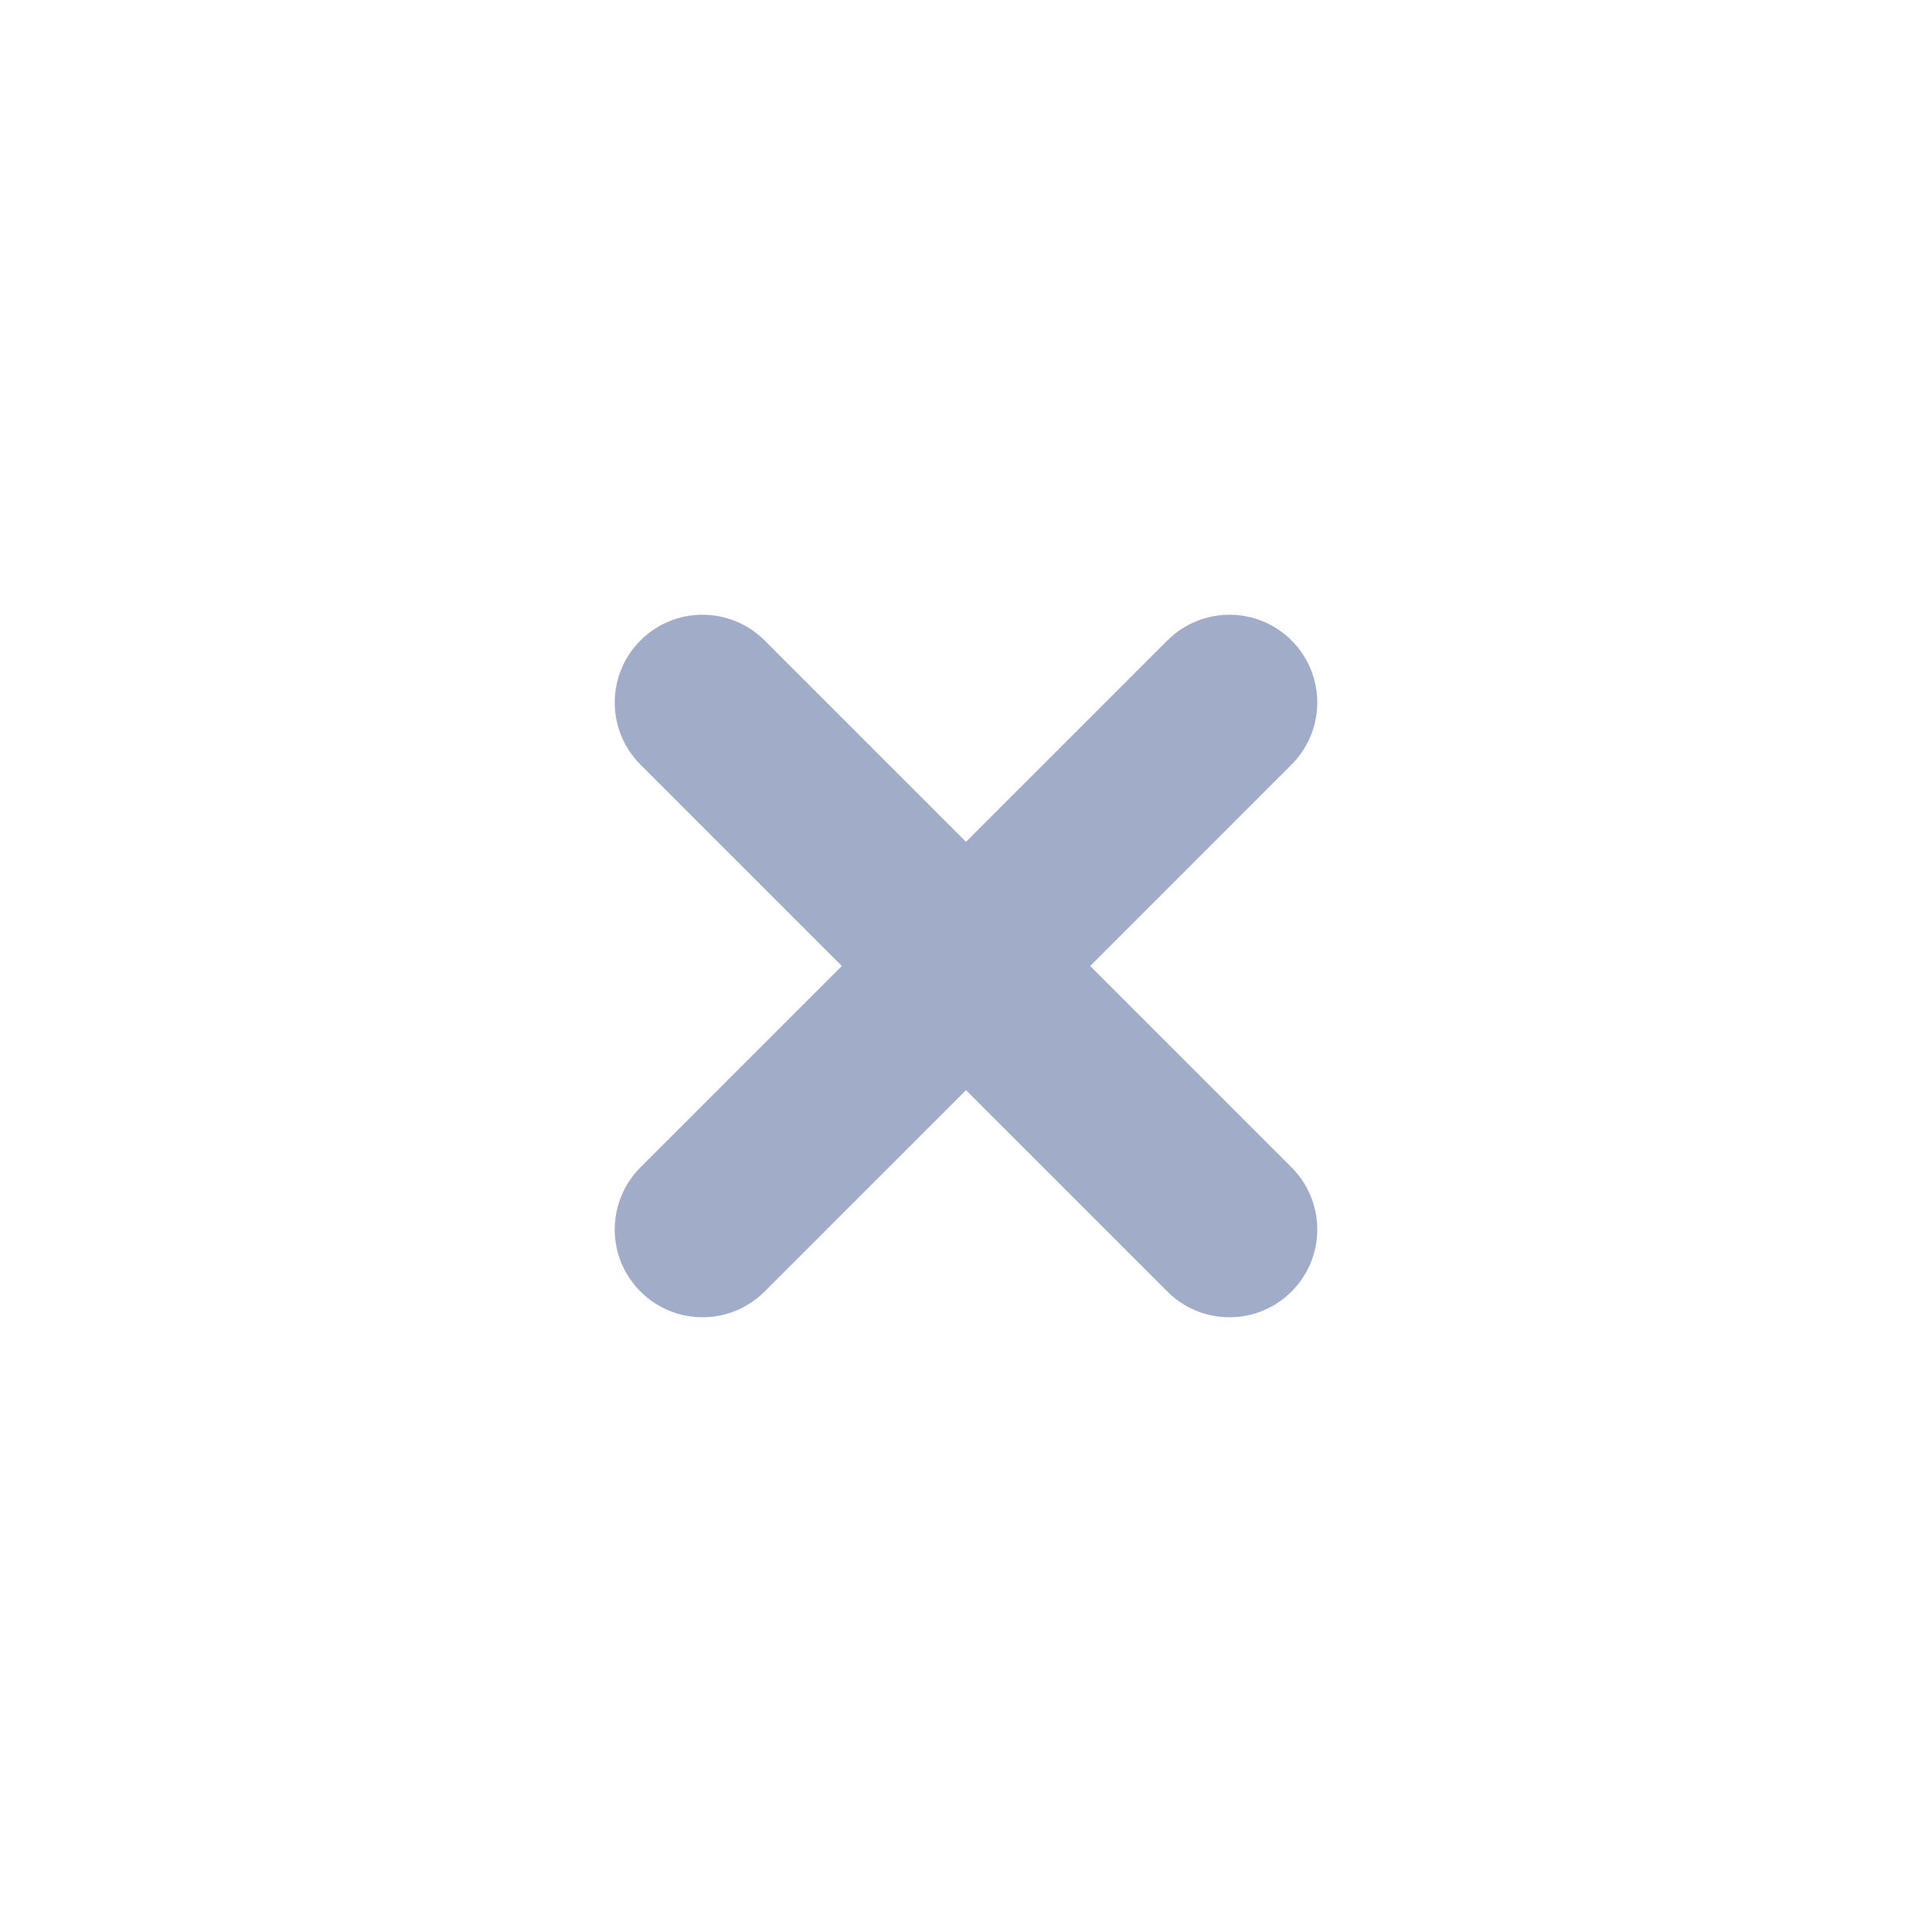
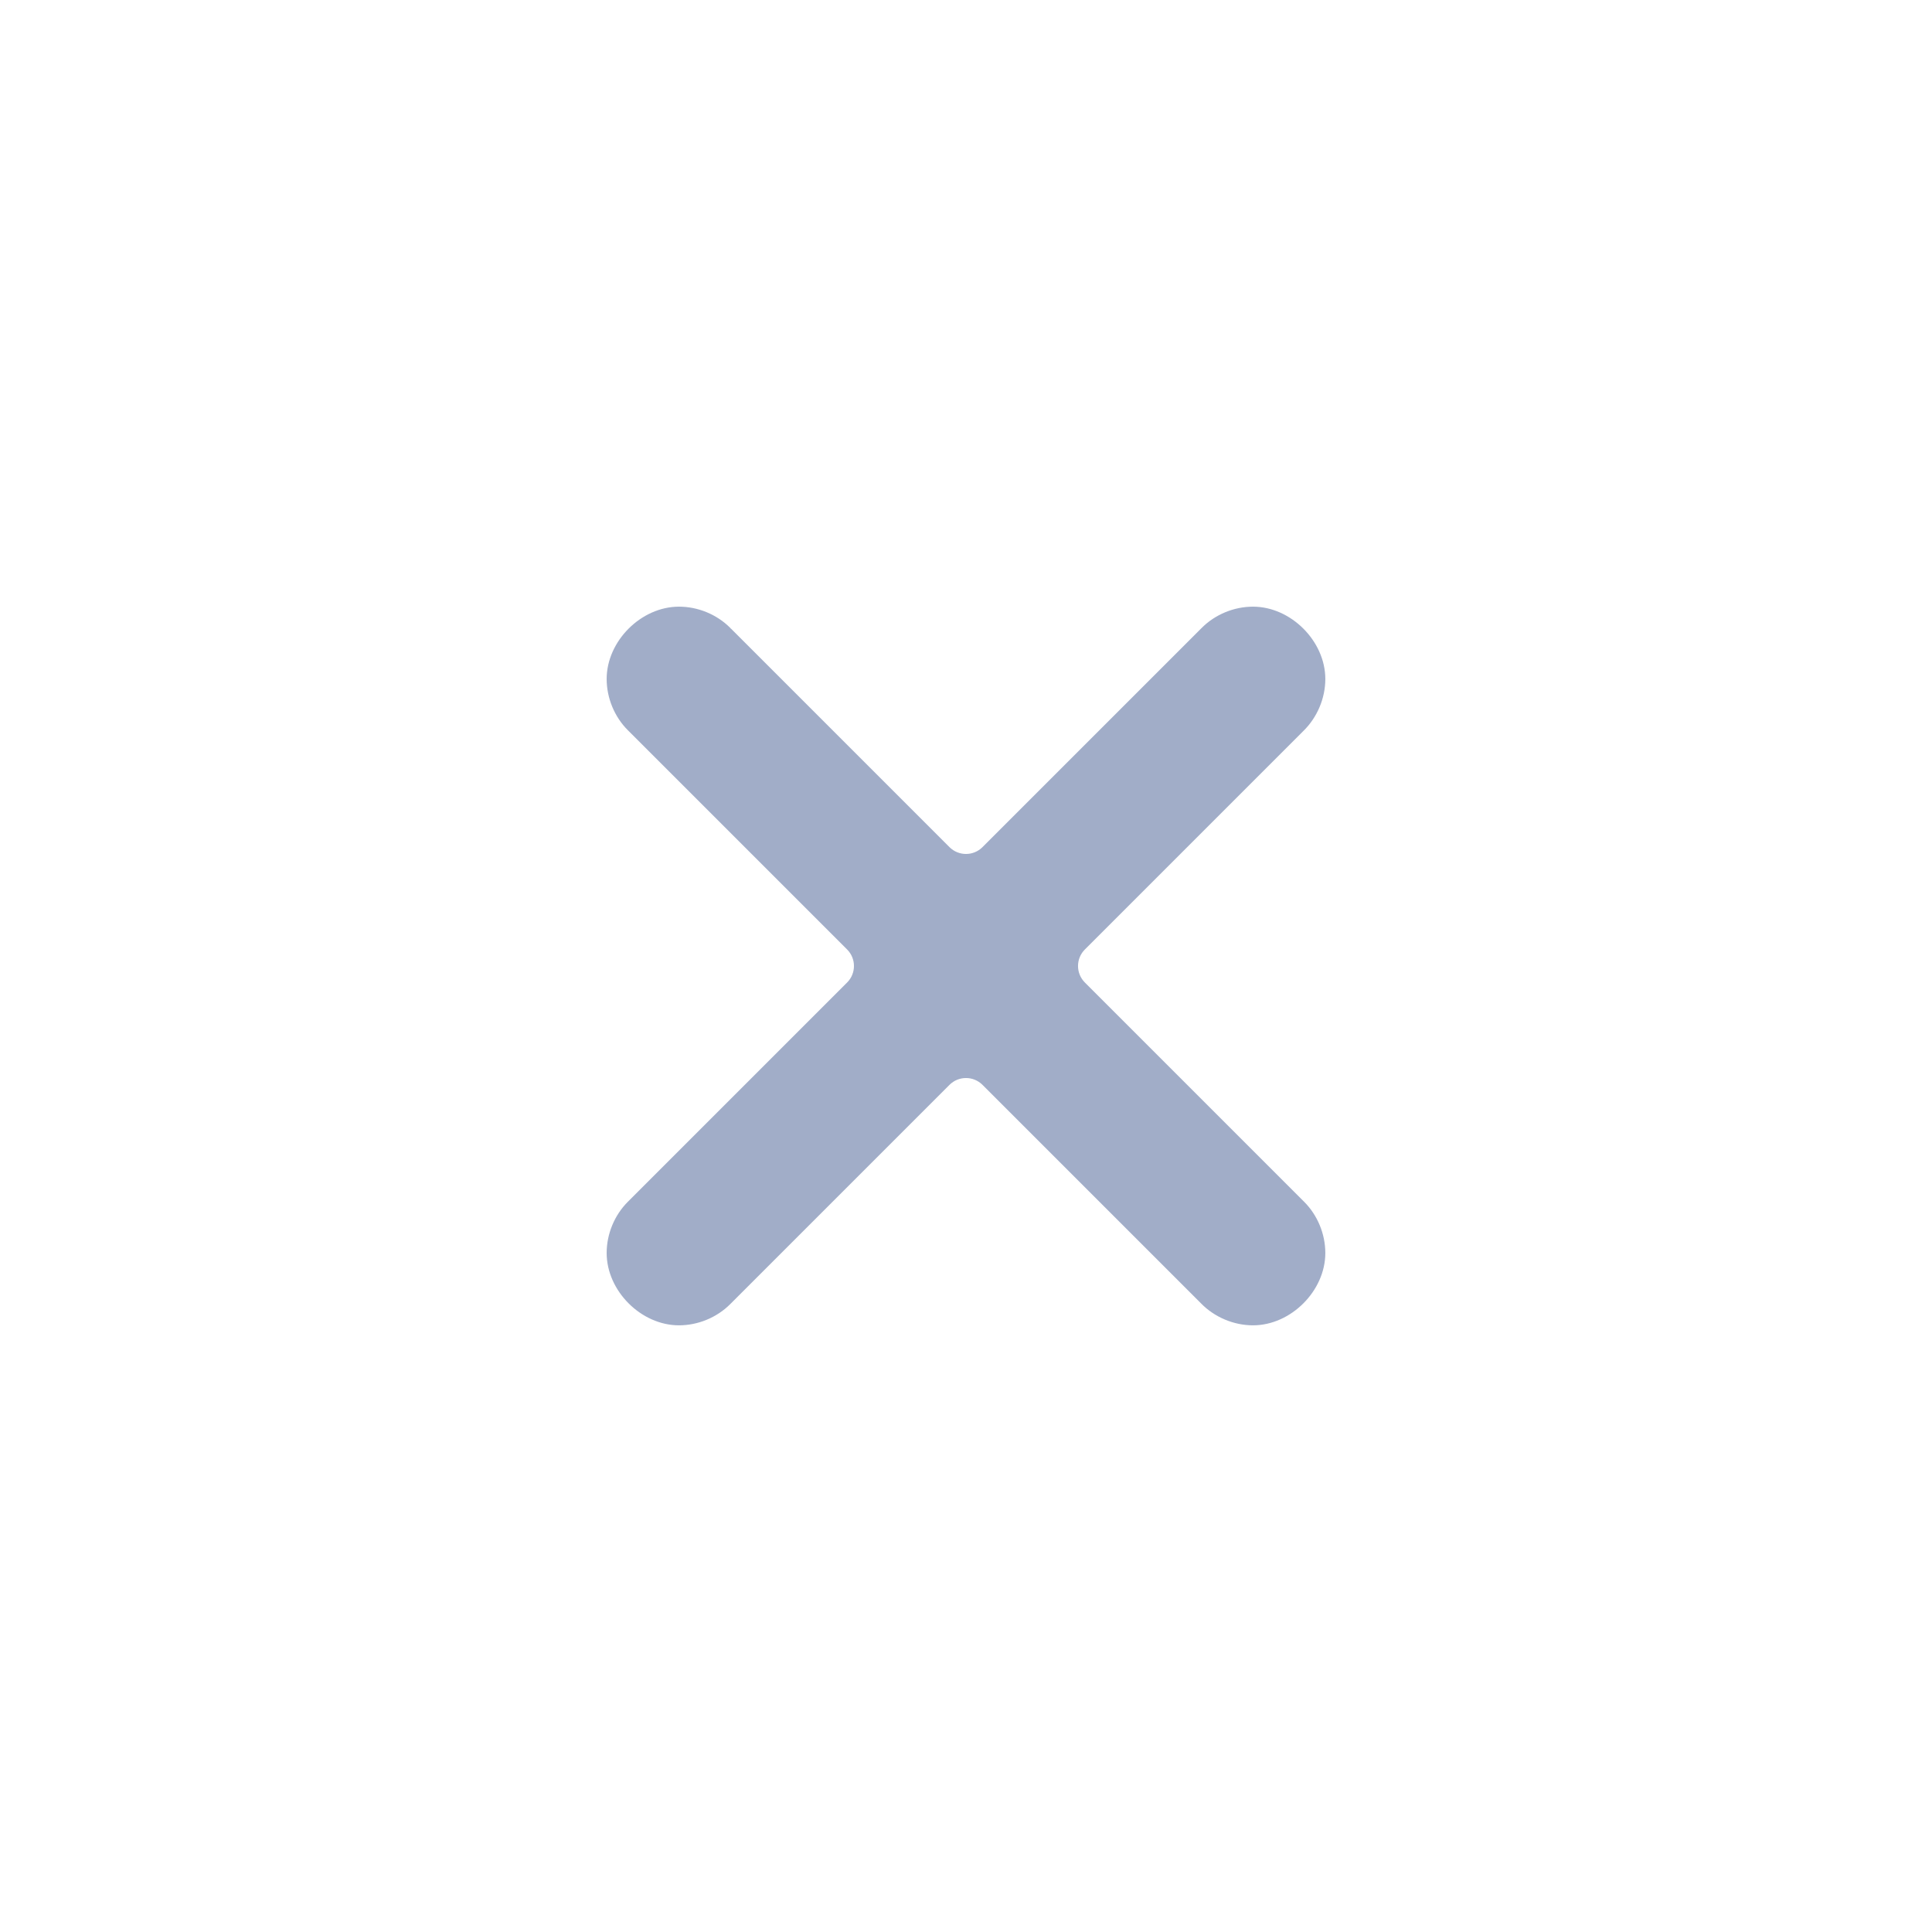
- <svg xmlns="http://www.w3.org/2000/svg" version="1.1" viewBox="0 0 22 22">
+ <svg xmlns="http://www.w3.org/2000/svg" version="1.1" viewBox="0 0 22 22" id="svg1320">
  <g id="window-list">
-     <path d="m30 33h32v32h-32z" fill="#333333" opacity="0" />
-     <path d="m36 37c-1.108 0-2 0.892-2 2v6c0 1.108 0.892 2 2 2h6c1.108 0 2-0.892 2-2v-6c0-1.108-0.892-2-2-2h-6zm0 2h6v6h-6v-6z" fill="#a1adc8" />
-     <path d="m50 37c-1.108 0-2 0.892-2 2v6c0 1.108 0.892 2 2 2h6c1.108 0 2-0.892 2-2v-6c0-1.108-0.892-2-2-2zm0 2h6v6h-6z" fill="#a1adc8" />
-     <path d="m36 51c-1.108 0-2 0.892-2 2v6c0 1.108 0.892 2 2 2h6c1.108 0 2-0.892 2-2v-6c0-1.108-0.892-2-2-2zm0 2h6v6h-6z" fill="#a1adc8" />
-     <path d="m50 51c-1.108 0-2 0.892-2 2v6c0 1.108 0.892 2 2 2h6c1.108 0 2-0.892 2-2v-6c0-1.108-0.892-2-2-2zm0 2h6v6h-6z" fill="#a1adc8" />
+     <path d="m30 33h32v32h-32z" fill="#333333" opacity="0" id="path1262" />
+     <path d="m36 37c-1.108 0-2 0.892-2 2v6c0 1.108 0.892 2 2 2h6c1.108 0 2-0.892 2-2v-6c0-1.108-0.892-2-2-2h-6zm0 2h6v6h-6v-6z" fill="#a1adc8" id="path1264" />
+     <path d="m50 37c-1.108 0-2 0.892-2 2v6c0 1.108 0.892 2 2 2h6c1.108 0 2-0.892 2-2v-6c0-1.108-0.892-2-2-2zm0 2h6v6h-6z" fill="#a1adc8" id="path1266" />
+     <path d="m36 51c-1.108 0-2 0.892-2 2v6c0 1.108 0.892 2 2 2h6c1.108 0 2-0.892 2-2v-6c0-1.108-0.892-2-2-2zm0 2h6v6h-6z" fill="#a1adc8" id="path1268" />
+     <path d="m50 51c-1.108 0-2 0.892-2 2v6c0 1.108 0.892 2 2 2h6c1.108 0 2-0.892 2-2v-6c0-1.108-0.892-2-2-2zm0 2h6v6h-6z" fill="#a1adc8" id="path1270" />
  </g>
-   <defs>
+   <defs id="defs1274">
    <style id="current-color-scheme" type="text/css">.ColorScheme-Text { color:#a1adc8; } .ColorScheme-Highlight { color:#5294e2; } .ColorScheme-ButtonBackground { color:#a1adc8; }</style>
  </defs>
  <g id="8-8-window-pin" transform="translate(31,-30)">
-     <rect class="ColorScheme-Text" x="-46" y="44" width="8" height="8" fill-opacity="0" />
-     <path class="ColorScheme-Text" d="m-41 44c-0.389 0.389-0.468 1.084-0.016 1.844l-2.125 1.422c-0.264-0.107-0.548-0.186-0.828-0.188-0.364-0.002-0.719 0.109-1.031 0.422l1.5 1.5-2 2-0.5 1 1-0.5 2-2 1.5 1.5c0.553-0.553 0.482-1.254 0.234-1.859l1.422-2.125c0.759 0.453 1.454 0.374 1.844-0.016z" fill="currentColor" />
+     <rect class="ColorScheme-Text" x="-46" y="44" width="8" height="8" fill-opacity="0" id="rect1276" />
+     <path class="ColorScheme-Text" d="m-41 44c-0.389 0.389-0.468 1.084-0.016 1.844l-2.125 1.422c-0.264-0.107-0.548-0.186-0.828-0.188-0.364-0.002-0.719 0.109-1.031 0.422l1.5 1.5-2 2-0.5 1 1-0.5 2-2 1.5 1.5c0.553-0.553 0.482-1.254 0.234-1.859l1.422-2.125c0.759 0.453 1.454 0.374 1.844-0.016z" fill="currentColor" id="path1278" />
  </g>
  <g id="8-8-window-unpin" transform="translate(31,-30)">
-     <path class="ColorScheme-Highlight" d="m-61 44c-0.389 0.389-0.468 1.084-0.016 1.844l-2.125 1.422c-0.264-0.107-0.548-0.186-0.828-0.188-0.364-0.002-0.719 0.109-1.031 0.422l1.5 1.5-2 2-0.5 1 1-0.5 2-2 1.5 1.5c0.553-0.553 0.482-1.254 0.234-1.859l1.422-2.125c0.759 0.453 1.454 0.374 1.844-0.016z" fill="currentColor" />
-     <rect class="ColorScheme-Text" x="-66" y="44" width="8" height="8" fill-opacity="0" />
+     <path class="ColorScheme-Highlight" d="m-61 44c-0.389 0.389-0.468 1.084-0.016 1.844l-2.125 1.422c-0.264-0.107-0.548-0.186-0.828-0.188-0.364-0.002-0.719 0.109-1.031 0.422l1.5 1.5-2 2-0.5 1 1-0.5 2-2 1.5 1.5c0.553-0.553 0.482-1.254 0.234-1.859l1.422-2.125c0.759 0.453 1.454 0.374 1.844-0.016z" fill="currentColor" id="path1281" />
+     <rect class="ColorScheme-Text" x="-66" y="44" width="8" height="8" fill-opacity="0" id="rect1283" />
  </g>
  <g id="window-close">
-     <rect class="ColorScheme-Text" width="22" height="22" fill-opacity="0" />
-     <g transform="translate(-262 -178)">
-       <path d="m270 185a1 1 0 0 0-1 1 1 1 0 0 0 0.293 0.707l2.293 2.293-2.293 2.293a1 1 0 0 0-0.293 0.707 1 1 0 0 0 1 1 1 1 0 0 0 0.707-0.293l2.293-2.293 2.283 2.283a1 1 0 0 0 0.717 0.303 1 1 0 0 0 1-1 1 1 0 0 0-0.293-0.707l-2.293-2.293 2.283-2.283a1 1 0 0 0 0.303-0.717 1 1 0 0 0-1-1 1 1 0 0 0-0.707 0.293l-2.293 2.293-2.283-2.283a1 1 0 0 0-0.01-0.01 1 1 0 0 0-0.707-0.293z" fill="#a1adc8" />
-       <rect x="265" y="181" width="16" height="16" fill="none" />
+     <rect class="ColorScheme-Text" width="22" height="22" fill-opacity="0" id="rect1286" />
+     <g transform="translate(-262 -178)" id="g1292">
+       <path id="path1288" d="m 270,185.244 c -0.396,0 -0.756,0.36 -0.756,0.756 3e-5,0.198 0.081,0.395 0.221,0.535 l 2.293,2.293 a 0.244,0.244 0 0 1 0,0.344 l -2.293,2.293 c -0.14,0.14 -0.221,0.337 -0.221,0.535 0,0.396 0.36,0.756 0.756,0.756 0.198,-3e-5 0.395,-0.081 0.535,-0.221 l 2.293,-2.293 a 0.244,0.244 0 0 1 0.344,0 l 2.283,2.283 a 0.244,0.244 0 0 1 0.002,0.002 c 0.141,0.144 0.341,0.229 0.543,0.229 0.396,0 0.756,-0.36 0.756,-0.756 -3e-5,-0.198 -0.081,-0.395 -0.221,-0.535 l -2.293,-2.293 a 0.244,0.244 0 0 1 0,-0.344 l 2.283,-2.283 a 0.244,0.244 0 0 1 0.002,-0.002 c 0.144,-0.141 0.229,-0.341 0.229,-0.543 0,-0.396 -0.36,-0.756 -0.756,-0.756 -0.198,3e-5 -0.395,0.081 -0.535,0.221 l -2.293,2.293 a 0.244,0.244 0 0 1 -0.344,0 l -2.283,-2.283 a 0.244,0.244 0 0 1 -0.002,0 c -0.002,-0.002 -0.003,-0.005 -0.006,-0.008 a 0.244,0.244 0 0 1 -0.002,-0.002 c -0.14,-0.14 -0.337,-0.221 -0.535,-0.221 z" style="display:none;fill:#7d8eb3;fill-opacity:1" />
+       <path id="path4944" d="m 270,185.244 c -0.396,0 -0.756,0.36 -0.756,0.756 3e-5,0.198 0.081,0.395 0.221,0.535 l 2.293,2.293 a 0.244,0.244 0 0 1 0,0.344 l -2.293,2.293 c -0.14,0.14 -0.221,0.337 -0.221,0.535 0,0.396 0.36,0.756 0.756,0.756 0.198,-3e-5 0.395,-0.081 0.535,-0.221 l 2.293,-2.293 a 0.244,0.244 0 0 1 0.344,0 l 2.283,2.283 a 0.244,0.244 0 0 1 0.002,0.002 c 0.141,0.144 0.341,0.229 0.543,0.229 0.396,0 0.756,-0.36 0.756,-0.756 -3e-5,-0.198 -0.081,-0.395 -0.221,-0.535 l -2.293,-2.293 a 0.244,0.244 0 0 1 0,-0.344 l 2.283,-2.283 a 0.244,0.244 0 0 1 0.002,-0.002 c 0.144,-0.141 0.229,-0.341 0.229,-0.543 0,-0.396 -0.36,-0.756 -0.756,-0.756 -0.198,3e-5 -0.395,0.081 -0.535,0.221 l -2.293,2.293 a 0.244,0.244 0 0 1 -0.344,0 l -2.283,-2.283 a 0.244,0.244 0 0 1 -0.002,0 c -0.002,-0.002 -0.003,-0.005 -0.006,-0.008 a 0.244,0.244 0 0 1 -0.002,-0.002 c -0.14,-0.14 -0.337,-0.221 -0.535,-0.221 z" style="display:inline;fill:#a1adc8;fill-opacity:1" transform="matrix(1.089392,0,0,1.089392,-24.4041,-16.89514)" />
+       <rect x="265" y="181" width="16" height="16" fill="none" id="rect1290" />
    </g>
  </g>
  <g id="16-16-window-close" transform="translate(-235.8 -177.81)" enable-background="new">
-     <path d="m270 185a1 1 0 0 0-1 1 1 1 0 0 0 0.293 0.707l2.293 2.293-2.293 2.293a1 1 0 0 0-0.293 0.707 1 1 0 0 0 1 1 1 1 0 0 0 0.707-0.293l2.293-2.293 2.283 2.283a1 1 0 0 0 0.717 0.303 1 1 0 0 0 1-1 1 1 0 0 0-0.293-0.707l-2.293-2.293 2.283-2.283a1 1 0 0 0 0.303-0.717 1 1 0 0 0-1-1 1 1 0 0 0-0.707 0.293l-2.293 2.293-2.283-2.283a1 1 0 0 0-0.01-0.01 1 1 0 0 0-0.707-0.293z" fill="#a1adc8" />
-     <rect x="265" y="181" width="16" height="16" fill="none" />
+     <path d="m 270,185 a 1,1 0 0 0 -1,1 1,1 0 0 0 0.293,0.707 l 2.293,2.293 -2.293,2.293 A 1,1 0 0 0 269,192 a 1,1 0 0 0 1,1 1,1 0 0 0 0.707,-0.293 l 2.293,-2.293 2.283,2.283 a 1,1 0 0 0 0.717,0.303 1,1 0 0 0 1,-1 1,1 0 0 0 -0.293,-0.707 l -2.293,-2.293 2.283,-2.283 a 1,1 0 0 0 0.303,-0.717 1,1 0 0 0 -1,-1 1,1 0 0 0 -0.707,0.293 l -2.293,2.293 -2.283,-2.283 a 1,1 0 0 0 -0.01,-0.01 1,1 0 0 0 -0.707,-0.293 z" fill="#a1adc8" id="path1295" style="display:none;fill:#7a8bb1;fill-opacity:1" />
+     <path id="path4178" d="m 270,185.244 c -0.396,0 -0.756,0.36 -0.756,0.756 3e-5,0.198 0.081,0.395 0.221,0.535 l 2.293,2.293 a 0.244,0.244 0 0 1 0,0.344 l -2.293,2.293 c -0.14,0.14 -0.221,0.337 -0.221,0.535 0,0.396 0.36,0.756 0.756,0.756 0.198,-3e-5 0.395,-0.081 0.535,-0.221 l 2.293,-2.293 a 0.244,0.244 0 0 1 0.344,0 l 2.283,2.283 a 0.244,0.244 0 0 1 0.002,0.002 c 0.141,0.144 0.341,0.229 0.543,0.229 0.396,0 0.756,-0.36 0.756,-0.756 -3e-5,-0.198 -0.081,-0.395 -0.221,-0.535 l -2.293,-2.293 a 0.244,0.244 0 0 1 0,-0.344 l 2.283,-2.283 a 0.244,0.244 0 0 1 0.002,-0.002 c 0.144,-0.141 0.229,-0.341 0.229,-0.543 0,-0.396 -0.36,-0.756 -0.756,-0.756 -0.198,3e-5 -0.395,0.081 -0.535,0.221 l -2.293,2.293 a 0.244,0.244 0 0 1 -0.344,0 l -2.283,-2.283 a 0.244,0.244 0 0 1 -0.002,0 c -0.002,-0.002 -0.003,-0.005 -0.006,-0.008 a 0.244,0.244 0 0 1 -0.002,-0.002 c -0.14,-0.14 -0.337,-0.221 -0.535,-0.221 z" style="fill:#a1adc8;fill-opacity:1" transform="matrix(1.089392,0,0,1.089392,-24.40408,-16.89512)" />
+     <rect x="265" y="181" width="16" height="16" fill="none" id="rect1297" />
  </g>
  <g id="16-16-window-pin">
-     <rect x="-17" y="27" width="16" height="16" rx="0" ry="0" fill="none" stroke-width="1.143" />
-     <path class="ColorScheme-Text" d="m-7.5 29c-0.584 0.584-0.703 1.627-0.023 2.766l-3.188 2.133c-0.396-0.16-0.822-0.279-1.242-0.281-0.547-0.003-1.078 0.164-1.547 0.633l2.25 2.25-3 3-0.75 1.5 1.5-0.75 3-3 2.25 2.25c0.83-0.83 0.724-1.881 0.352-2.789l2.133-3.188c1.139 0.679 2.182 0.56 2.766-0.023z" fill="currentColor" stroke-width="1.5" />
+     <rect x="-17" y="27" width="16" height="16" rx="0" ry="0" fill="none" stroke-width="1.143" id="rect1300" />
+     <path class="ColorScheme-Text" d="m-7.5 29c-0.584 0.584-0.703 1.627-0.023 2.766l-3.188 2.133c-0.396-0.16-0.822-0.279-1.242-0.281-0.547-0.003-1.078 0.164-1.547 0.633l2.25 2.25-3 3-0.75 1.5 1.5-0.75 3-3 2.25 2.25c0.83-0.83 0.724-1.881 0.352-2.789l2.133-3.188c1.139 0.679 2.182 0.56 2.766-0.023z" fill="currentColor" stroke-width="1.5" id="path1302" />
  </g>
  <g id="16-16-window-unpin">
-     <rect x="-39" y="27" width="16" height="16" rx="0" ry="0" fill="none" stroke-width="1.143" />
-     <path class="ColorScheme-Highlight" d="m-29.5 29c-0.584 0.584-0.703 1.627-0.023 2.766l-3.188 2.133c-0.396-0.16-0.822-0.279-1.242-0.281-0.547-0.003-1.078 0.164-1.547 0.633l2.25 2.25-3 3-0.75 1.5 1.5-0.75 3-3 2.25 2.25c0.83-0.83 0.724-1.881 0.352-2.789l2.133-3.188c1.139 0.679 2.182 0.56 2.766-0.023z" fill="currentColor" stroke-width="1.5" />
+     <rect x="-39" y="27" width="16" height="16" rx="0" ry="0" fill="none" stroke-width="1.143" id="rect1305" />
+     <path class="ColorScheme-Highlight" d="m-29.5 29c-0.584 0.584-0.703 1.627-0.023 2.766l-3.188 2.133c-0.396-0.16-0.822-0.279-1.242-0.281-0.547-0.003-1.078 0.164-1.547 0.633l2.25 2.25-3 3-0.75 1.5 1.5-0.75 3-3 2.25 2.25c0.83-0.83 0.724-1.881 0.352-2.789l2.133-3.188c1.139 0.679 2.182 0.56 2.766-0.023z" fill="currentColor" stroke-width="1.5" id="path1307" />
  </g>
  <g id="window-pin" transform="translate(0 -3.0547)">
-     <rect x="-10" y="50.289" width="22" height="22" rx="0" ry="0" fill="none" stroke-width="1.571" />
-     <path class="ColorScheme-Text" d="m2.5 55.289c-0.584 0.584-0.703 1.627-0.023 2.766l-3.188 2.133c-0.396-0.16-0.822-0.279-1.242-0.281-0.547-0.003-1.078 0.164-1.547 0.633l2.25 2.25-3 3-0.75 1.5 1.5-0.75 3-3 2.25 2.25c0.83-0.83 0.724-1.881 0.352-2.789l2.133-3.188c1.139 0.679 2.182 0.56 2.766-0.023z" fill="currentColor" stroke-width="1.5" />
+     <rect x="-10" y="50.289" width="22" height="22" rx="0" ry="0" fill="none" stroke-width="1.571" id="rect1310" />
+     <path class="ColorScheme-Text" d="m2.5 55.289c-0.584 0.584-0.703 1.627-0.023 2.766l-3.188 2.133c-0.396-0.16-0.822-0.279-1.242-0.281-0.547-0.003-1.078 0.164-1.547 0.633l2.25 2.25-3 3-0.75 1.5 1.5-0.75 3-3 2.25 2.25c0.83-0.83 0.724-1.881 0.352-2.789l2.133-3.188c1.139 0.679 2.182 0.56 2.766-0.023z" fill="currentColor" stroke-width="1.5" id="path1312" />
  </g>
  <g id="window-unpin" transform="translate(0 -3.0547)">
-     <rect x="-39" y="50.289" width="22" height="22" rx="0" ry="0" fill="none" stroke-width="1.571" />
-     <path class="ColorScheme-Highlight" d="m-26.5 55.289c-0.584 0.584-0.703 1.627-0.023 2.766l-3.188 2.133c-0.396-0.16-0.822-0.279-1.242-0.281-0.547-0.003-1.078 0.164-1.547 0.633l2.25 2.25-3 3-0.75 1.5 1.5-0.75 3-3 2.25 2.25c0.83-0.83 0.724-1.881 0.352-2.789l2.133-3.188c1.139 0.679 2.182 0.56 2.766-0.023z" fill="currentColor" stroke-width="1.5" />
+     <rect x="-39" y="50.289" width="22" height="22" rx="0" ry="0" fill="none" stroke-width="1.571" id="rect1315" />
+     <path class="ColorScheme-Highlight" d="m-26.5 55.289c-0.584 0.584-0.703 1.627-0.023 2.766l-3.188 2.133c-0.396-0.16-0.822-0.279-1.242-0.281-0.547-0.003-1.078 0.164-1.547 0.633l2.25 2.25-3 3-0.75 1.5 1.5-0.75 3-3 2.25 2.25c0.83-0.83 0.724-1.881 0.352-2.789l2.133-3.188c1.139 0.679 2.182 0.56 2.766-0.023z" fill="currentColor" stroke-width="1.5" id="path1317" />
  </g>
</svg>
